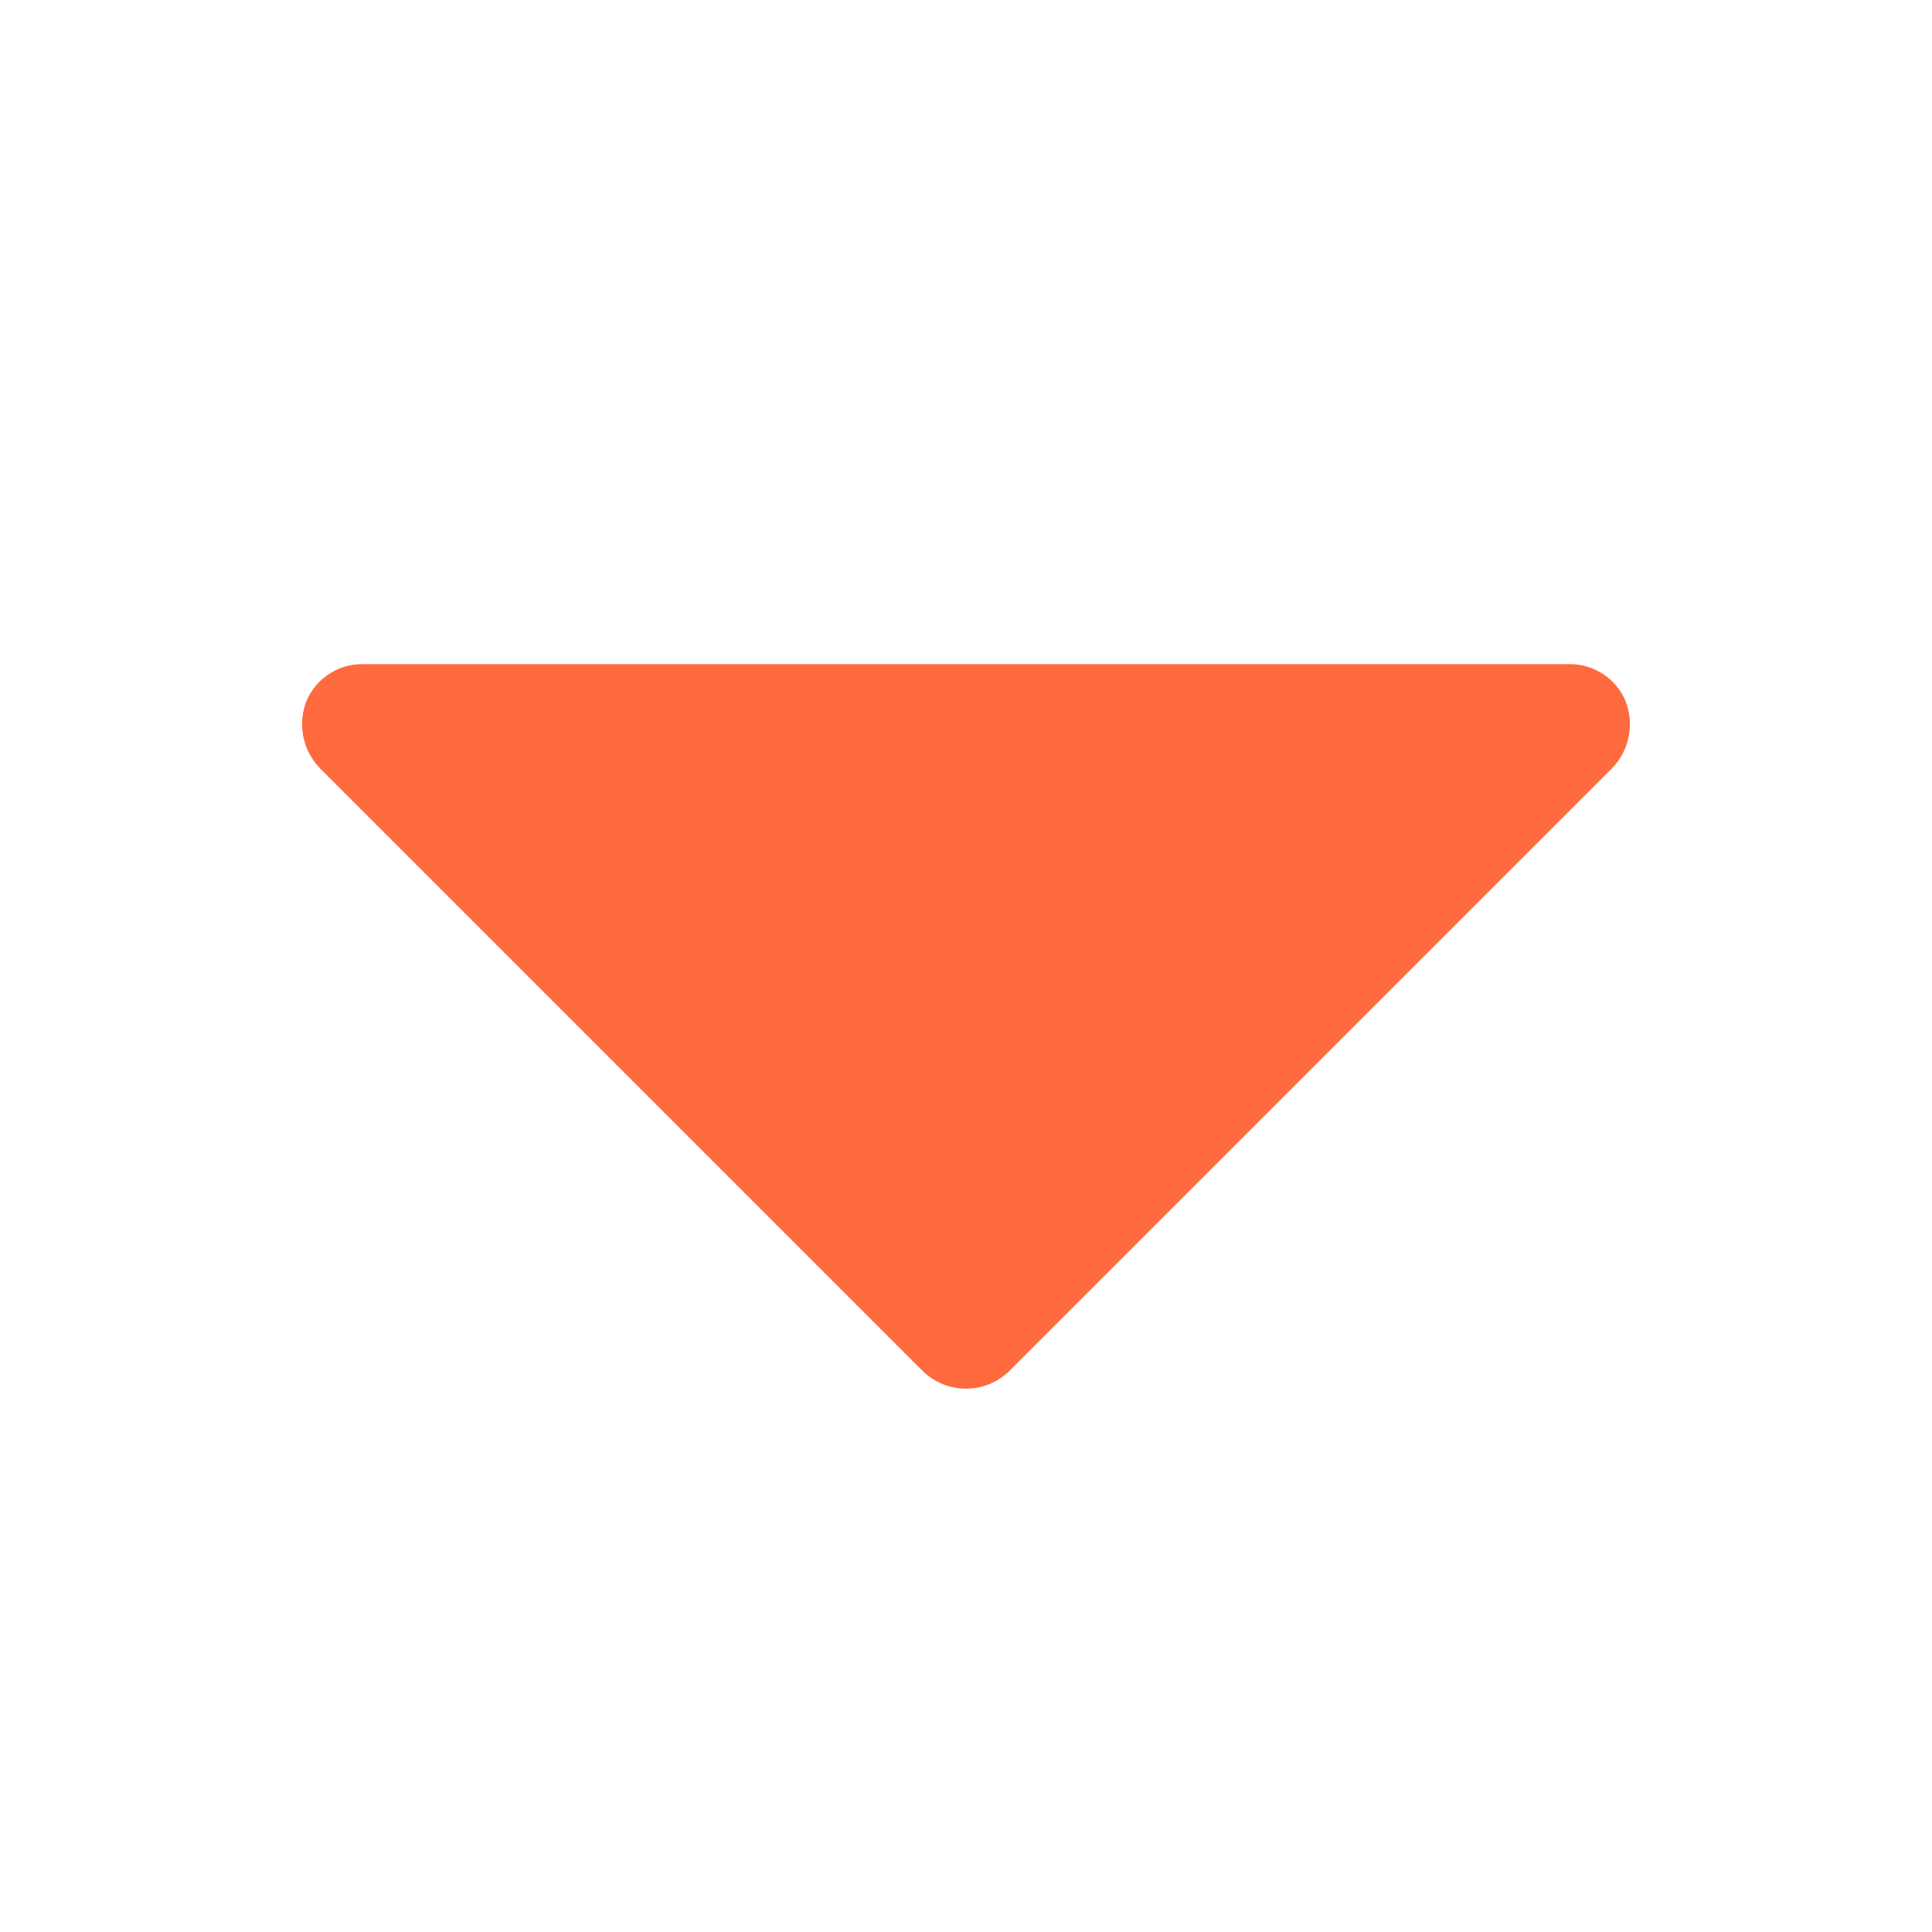
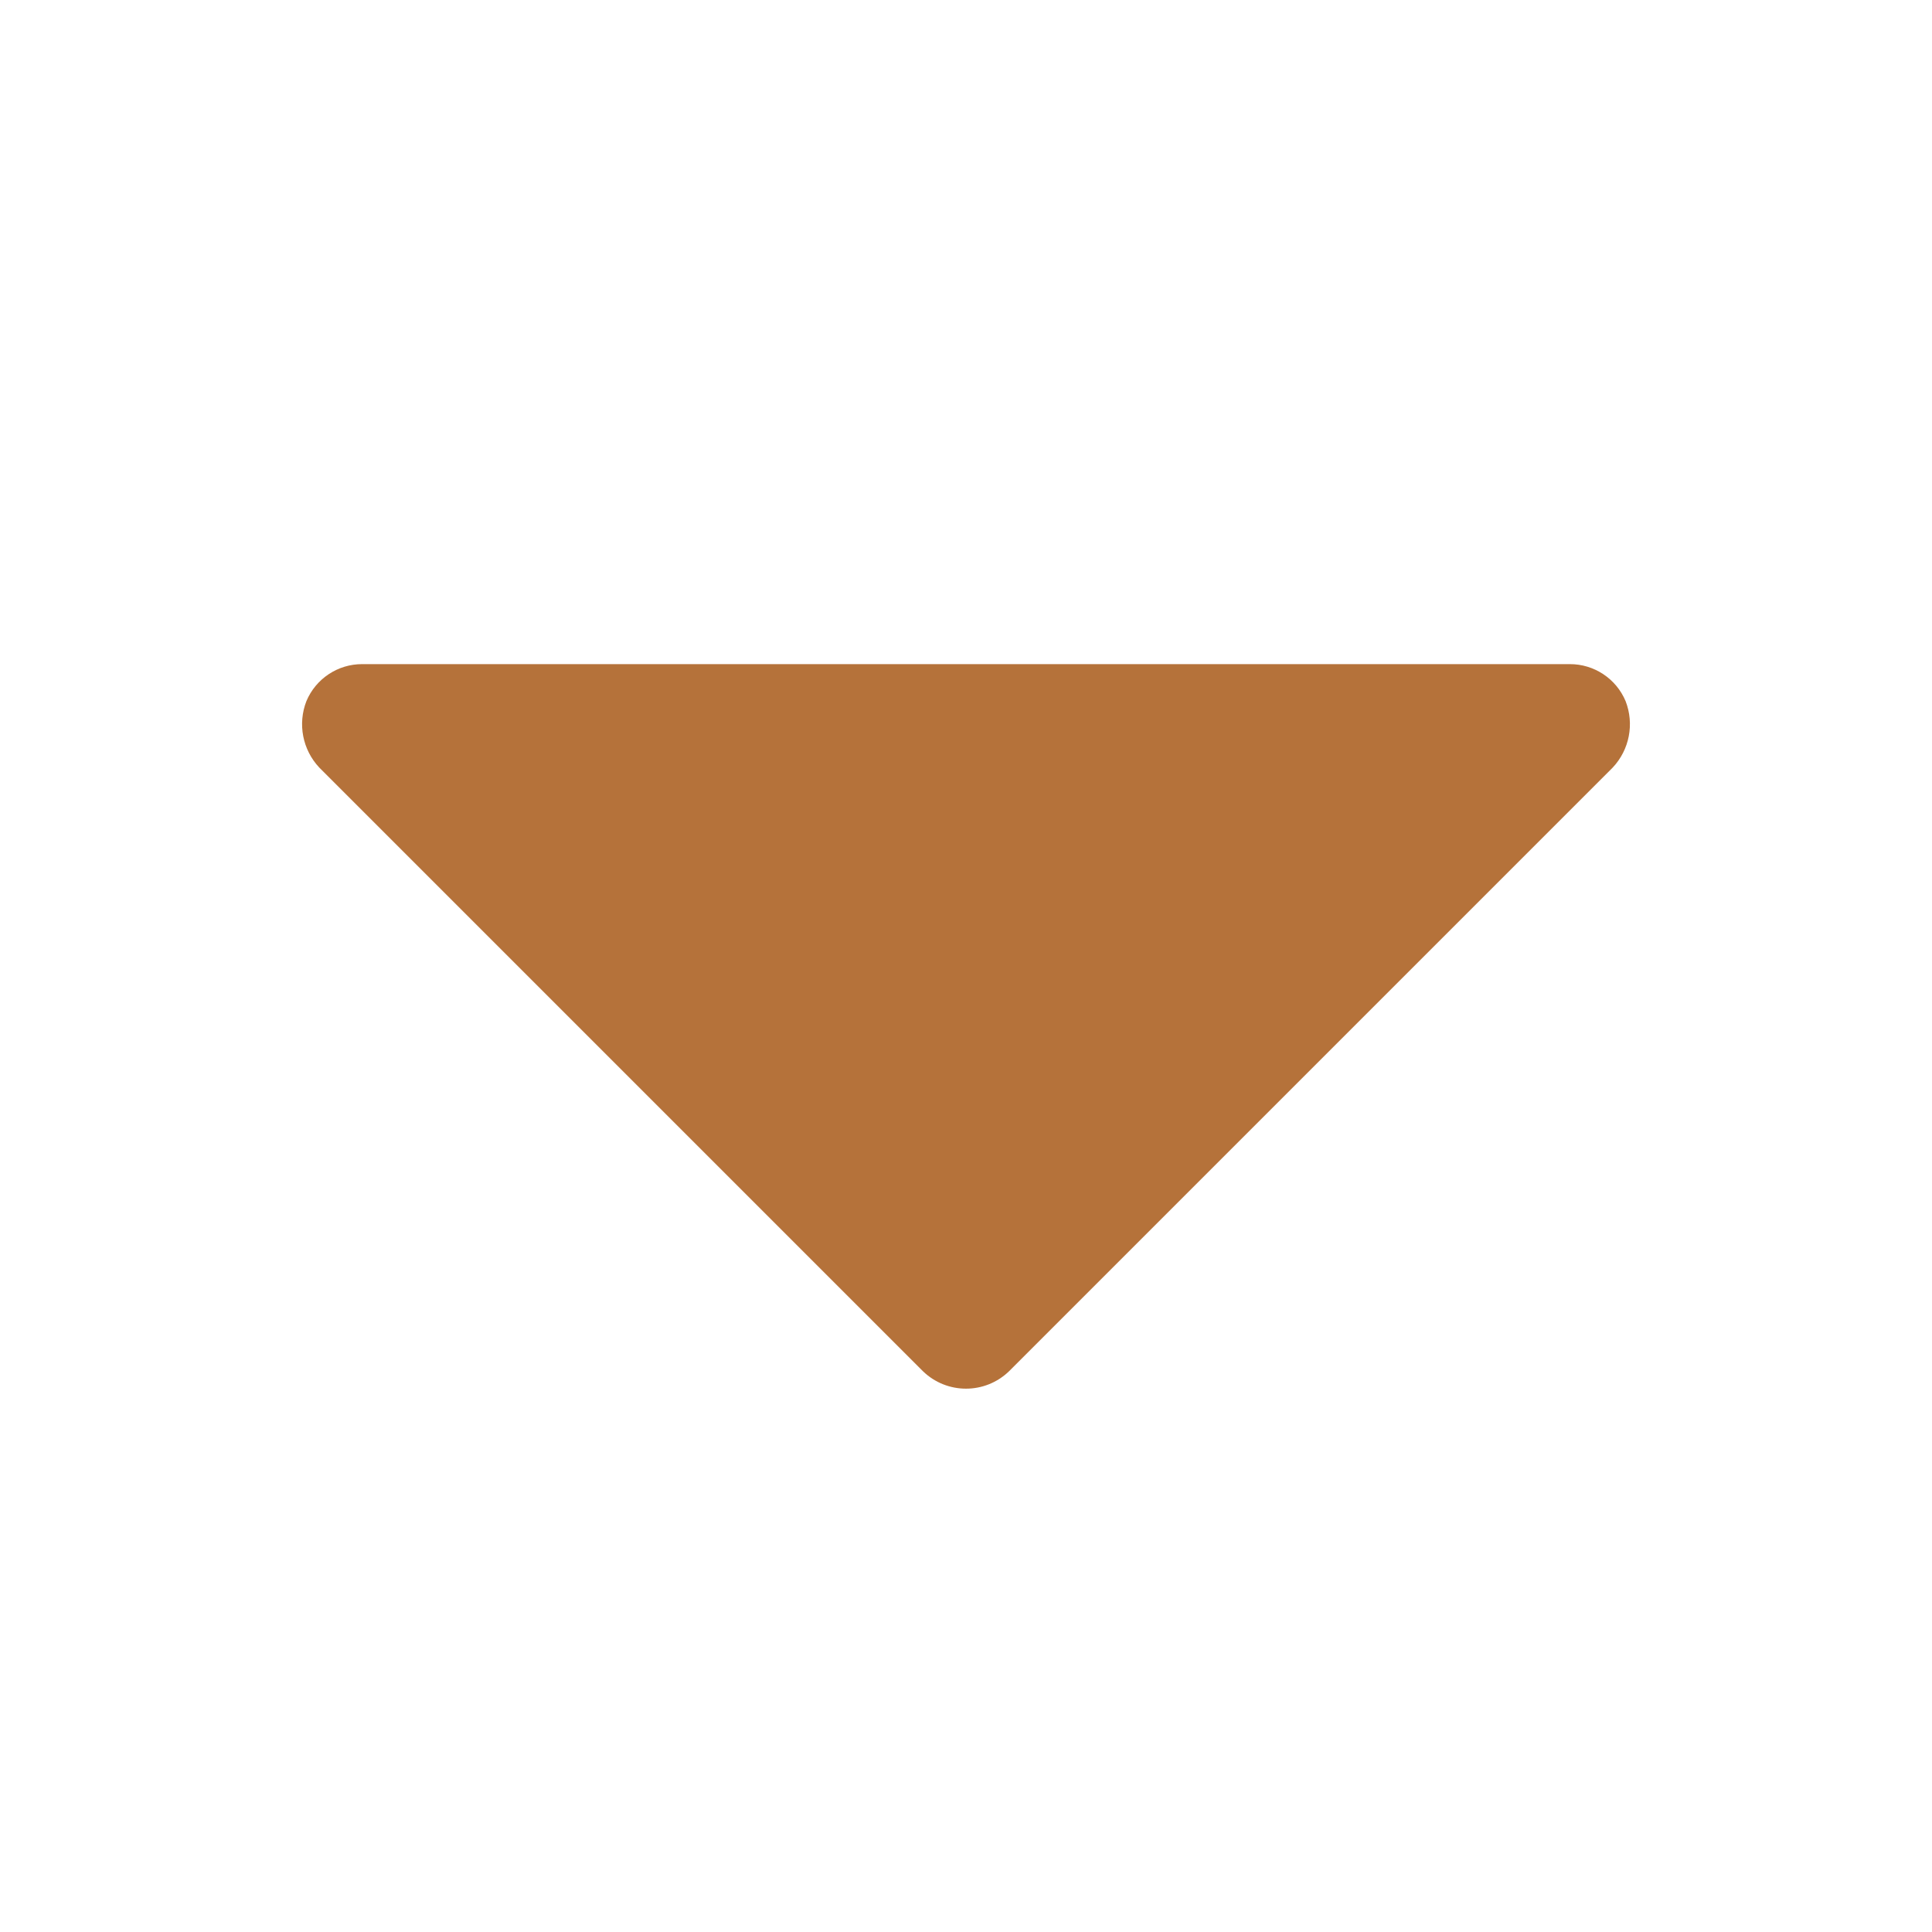
<svg xmlns="http://www.w3.org/2000/svg" width="512" height="512" viewBox="0 0 32 32" style="enable-background:new 0 0 512 512" xml:space="preserve">
-   <path fill="#ff6a3e" d="M26.925 11.613A1 1 0 0 0 26 11H6a1 1 0 0 0-.925.613 1.05 1.05 0 0 0 .213 1.1l10 10a1.025 1.025 0 0 0 1.424 0l10-10a1.05 1.05 0 0 0 .213-1.1z" data-original="#000000" />
+   <path fill="#B5723A" d="M26.925 11.613A1 1 0 0 0 26 11H6a1 1 0 0 0-.925.613 1.05 1.05 0 0 0 .213 1.1l10 10a1.025 1.025 0 0 0 1.424 0l10-10a1.05 1.05 0 0 0 .213-1.1z" data-original="#000000" />
</svg>
